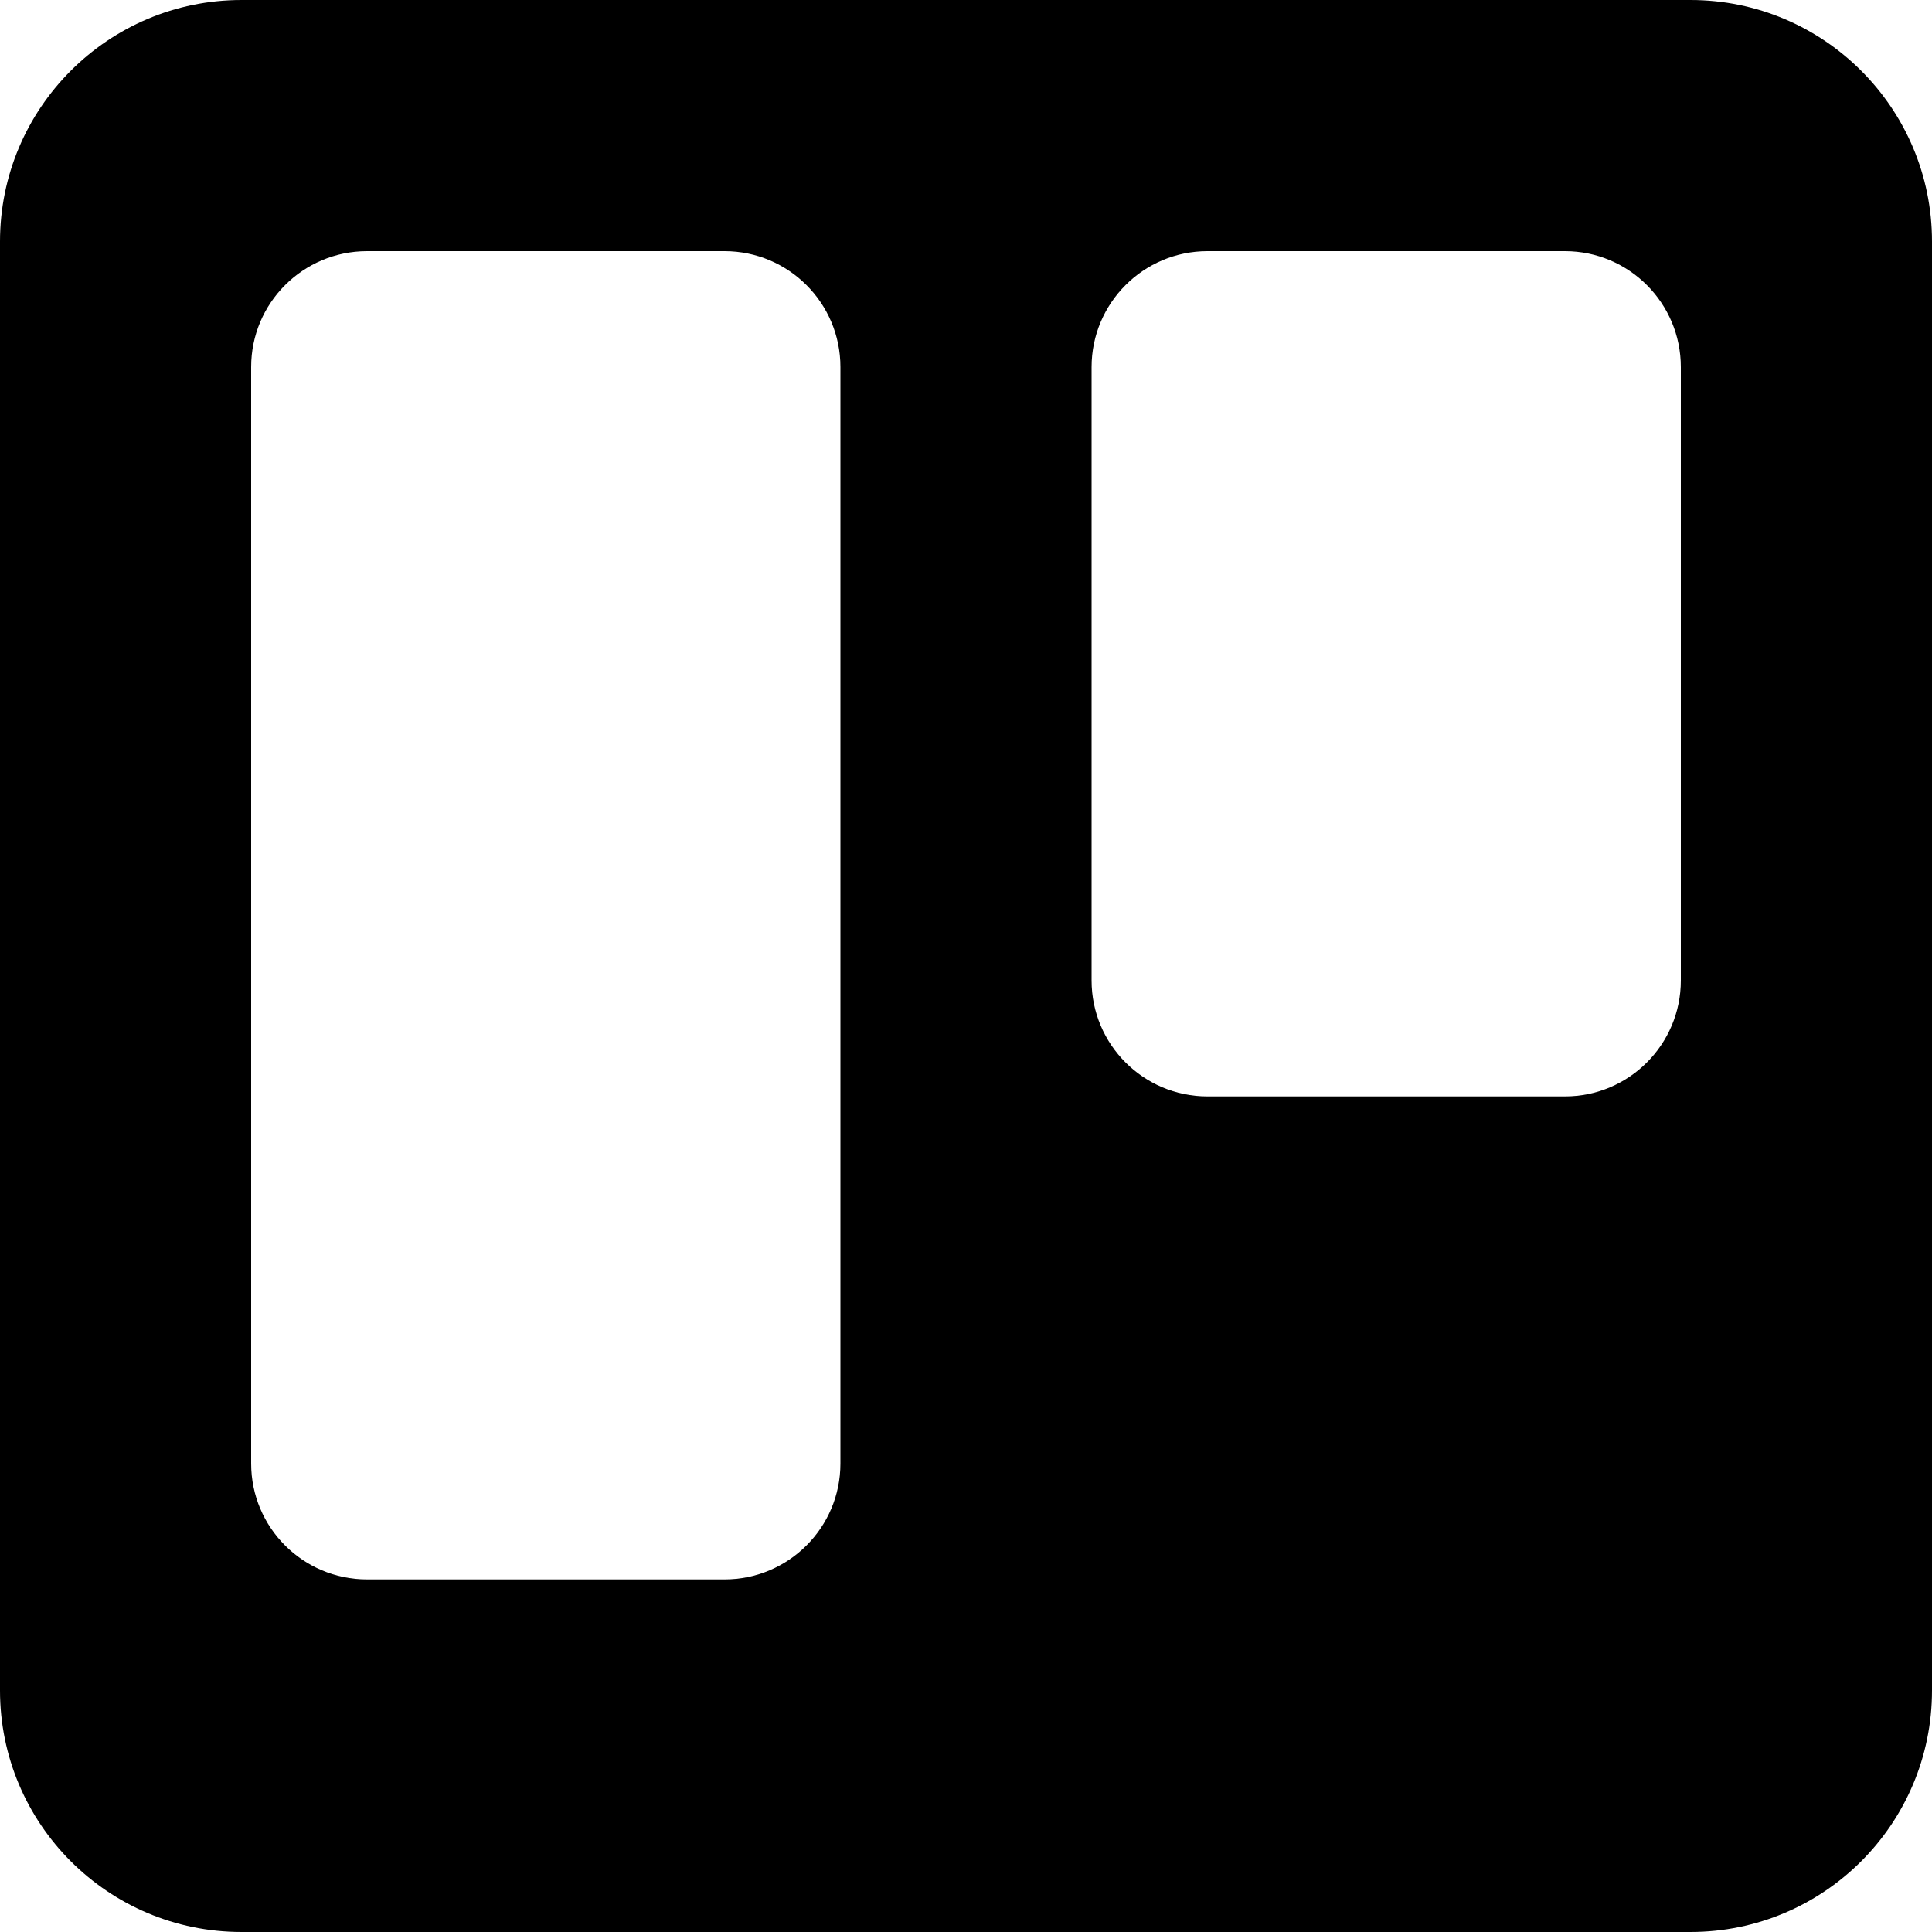
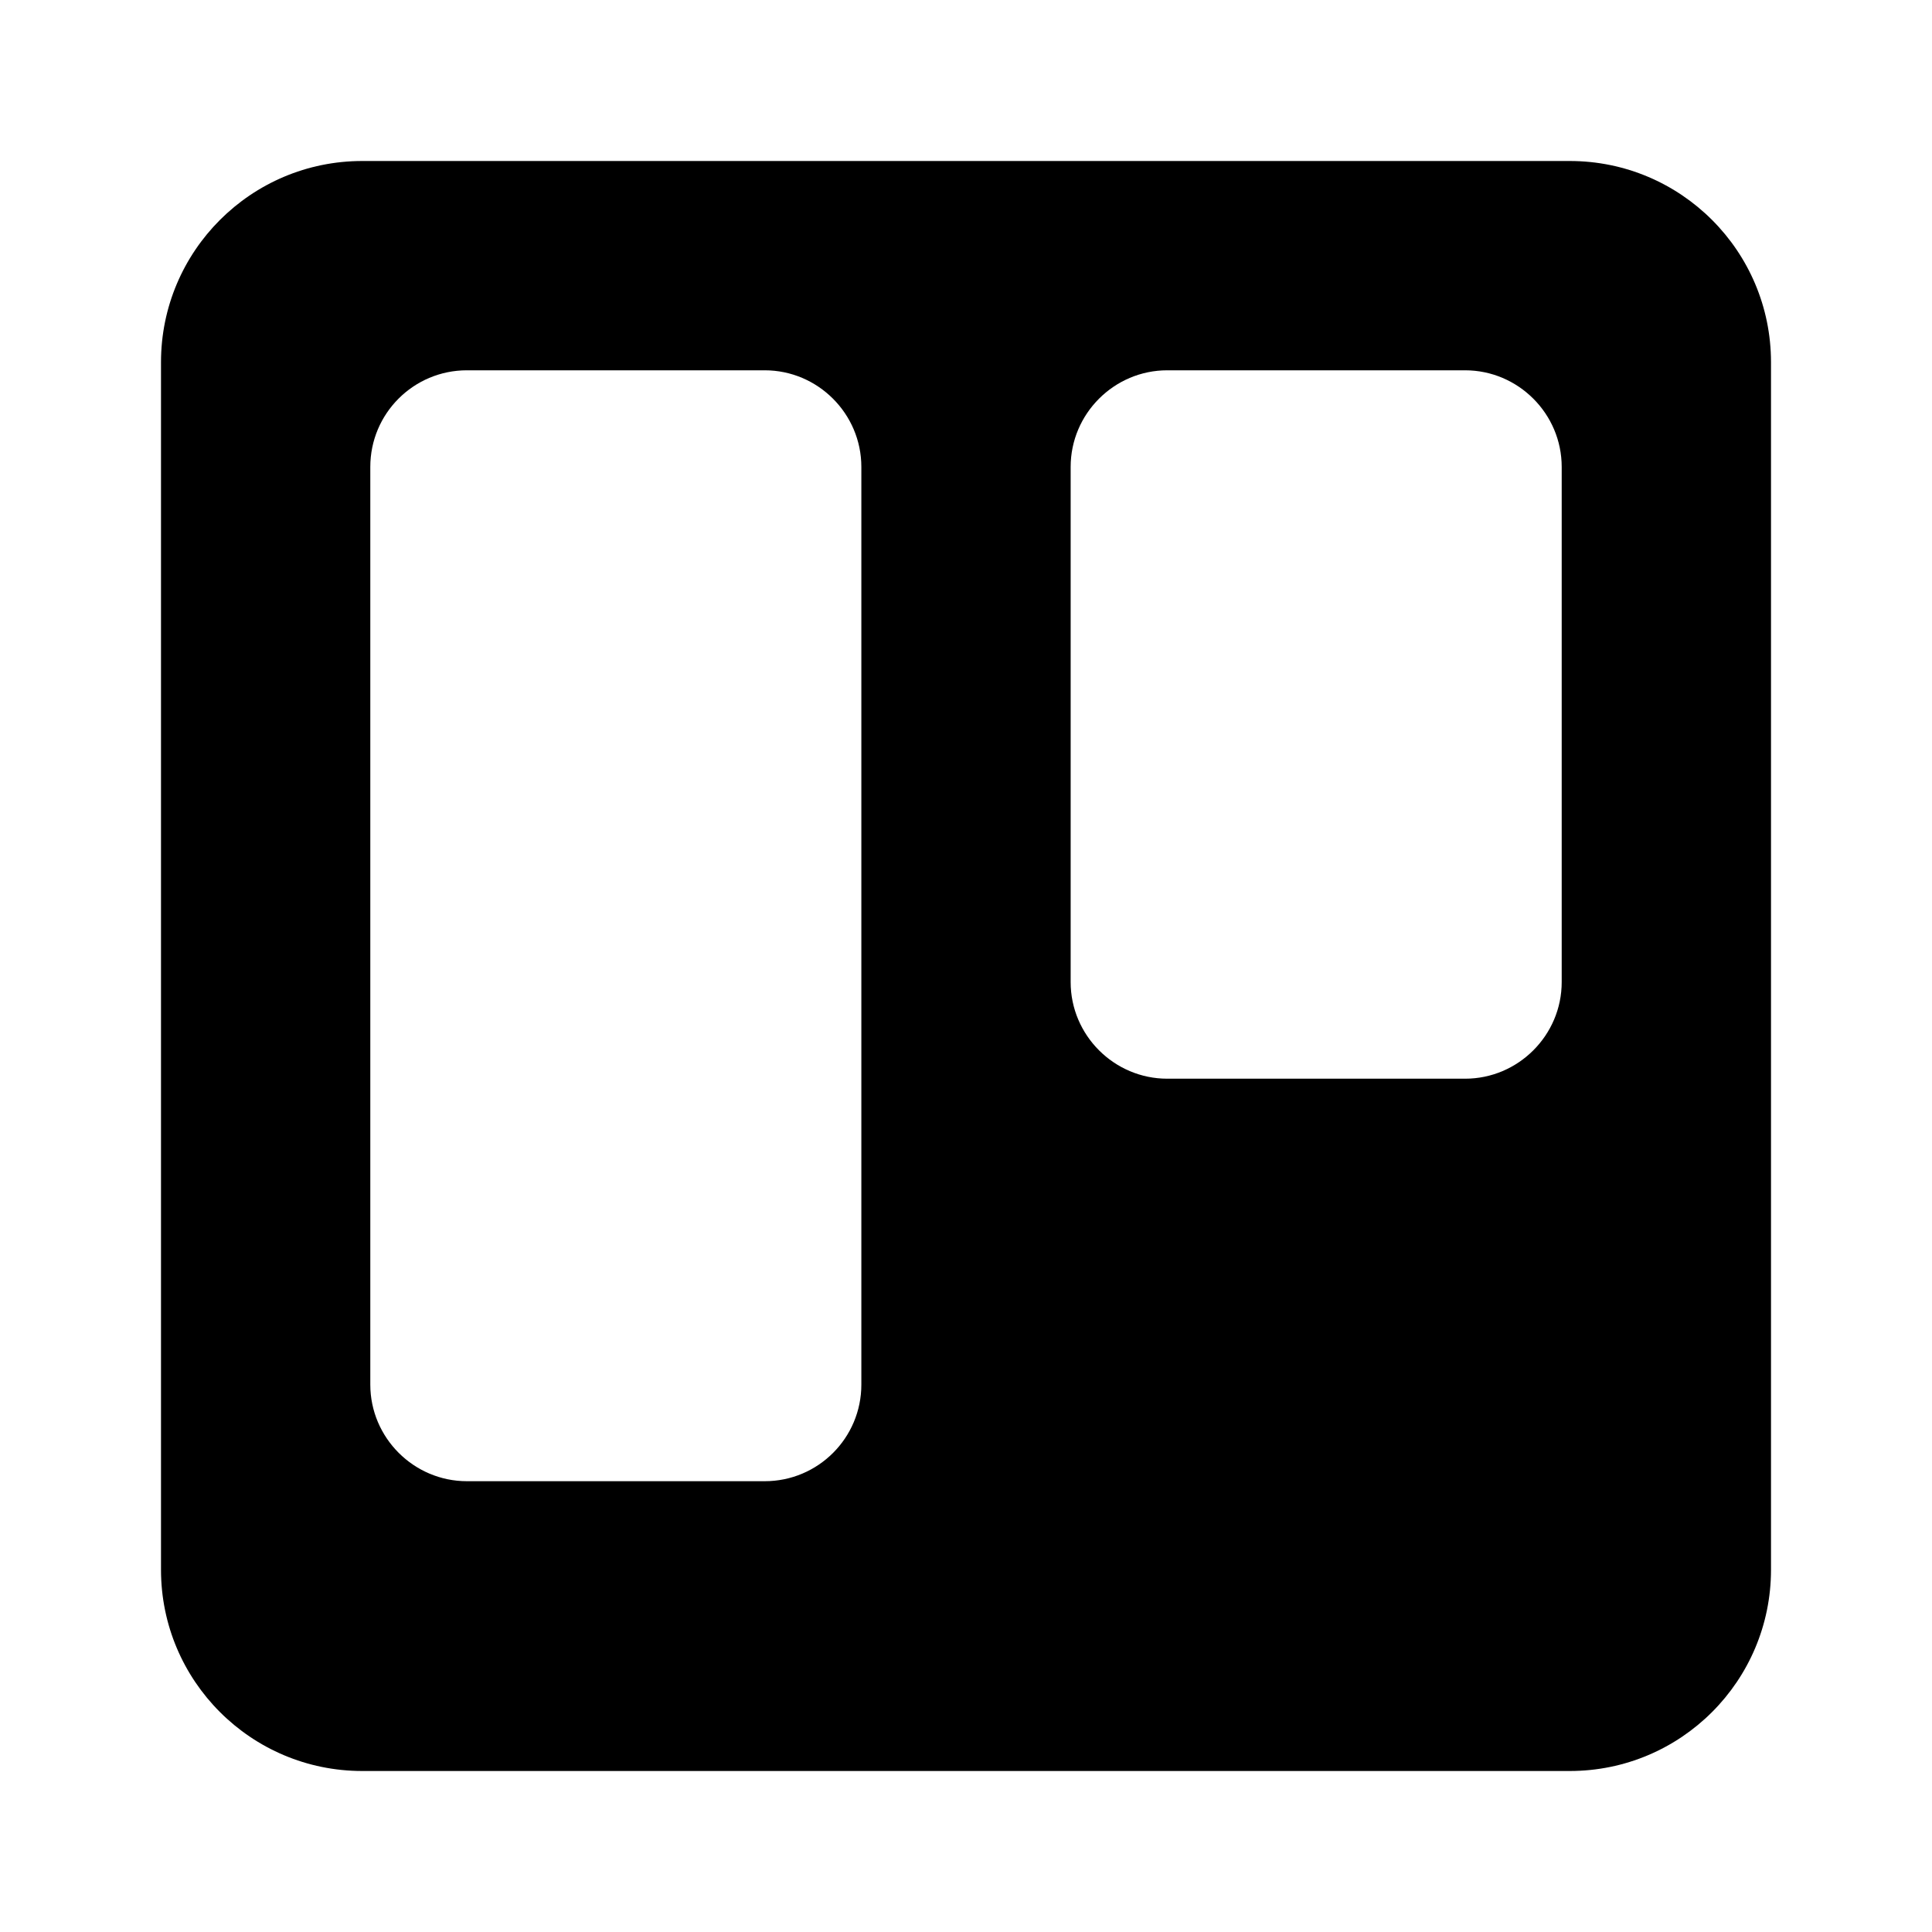
- <svg xmlns="http://www.w3.org/2000/svg" width="200" height="200" viewBox="0 0 200 200" class="mdl-js">
-   <path d="M0 25C0 11.194 11.2 0 25 0h150c13.806 0 25 11.2 25 25v150c0 13.806-11.2 25-25 25H25c-13.807 0-25-11.2-25-25V25zm26 12.992C26 31.37 31.373 26 37.997 26h37.006C81.63 26 87 31.37 87 37.992v113.516c0 6.623-5.373 11.992-11.997 11.992H37.997C31.37 163.5 26 158.13 26 151.508V37.992zm87 .014C113 31.376 118.373 26 124.997 26h37.006C168.63 26 174 31.375 174 38.006v63.488c0 6.63-5.373 12.006-11.997 12.006h-37.006c-6.626 0-11.997-5.375-11.997-12.006V38.006z" fill="#000" fill-rule="evenodd" />
+ <svg xmlns="http://www.w3.org/2000/svg" width="24" height="24" viewBox="0 0 24 24">
+   <path fill="currentColor" d="M19.5 2h-15A2.5 2.5 0 0 0 2 4.5v15A2.5 2.5 0 0 0 4.5 22h15a2.5 2.5 0 0 0 2.5-2.5v-15A2.5 2.5 0 0 0 19.5 2m-8.8 15.2a1.2 1.2 0 0 1-1.2 1.2H5.8c-.66 0-1.2-.54-1.2-1.2V5.8a1.2 1.2 0 0 1 1.2-1.2h3.7c.66 0 1.2.54 1.2 1.2v11.4m8.7-5c0 .66-.54 1.2-1.2 1.2h-3.7c-.66 0-1.2-.54-1.2-1.2V5.8c0-.66.54-1.2 1.2-1.2h3.7c.66 0 1.2.54 1.2 1.2v6.4Z" />
</svg>
